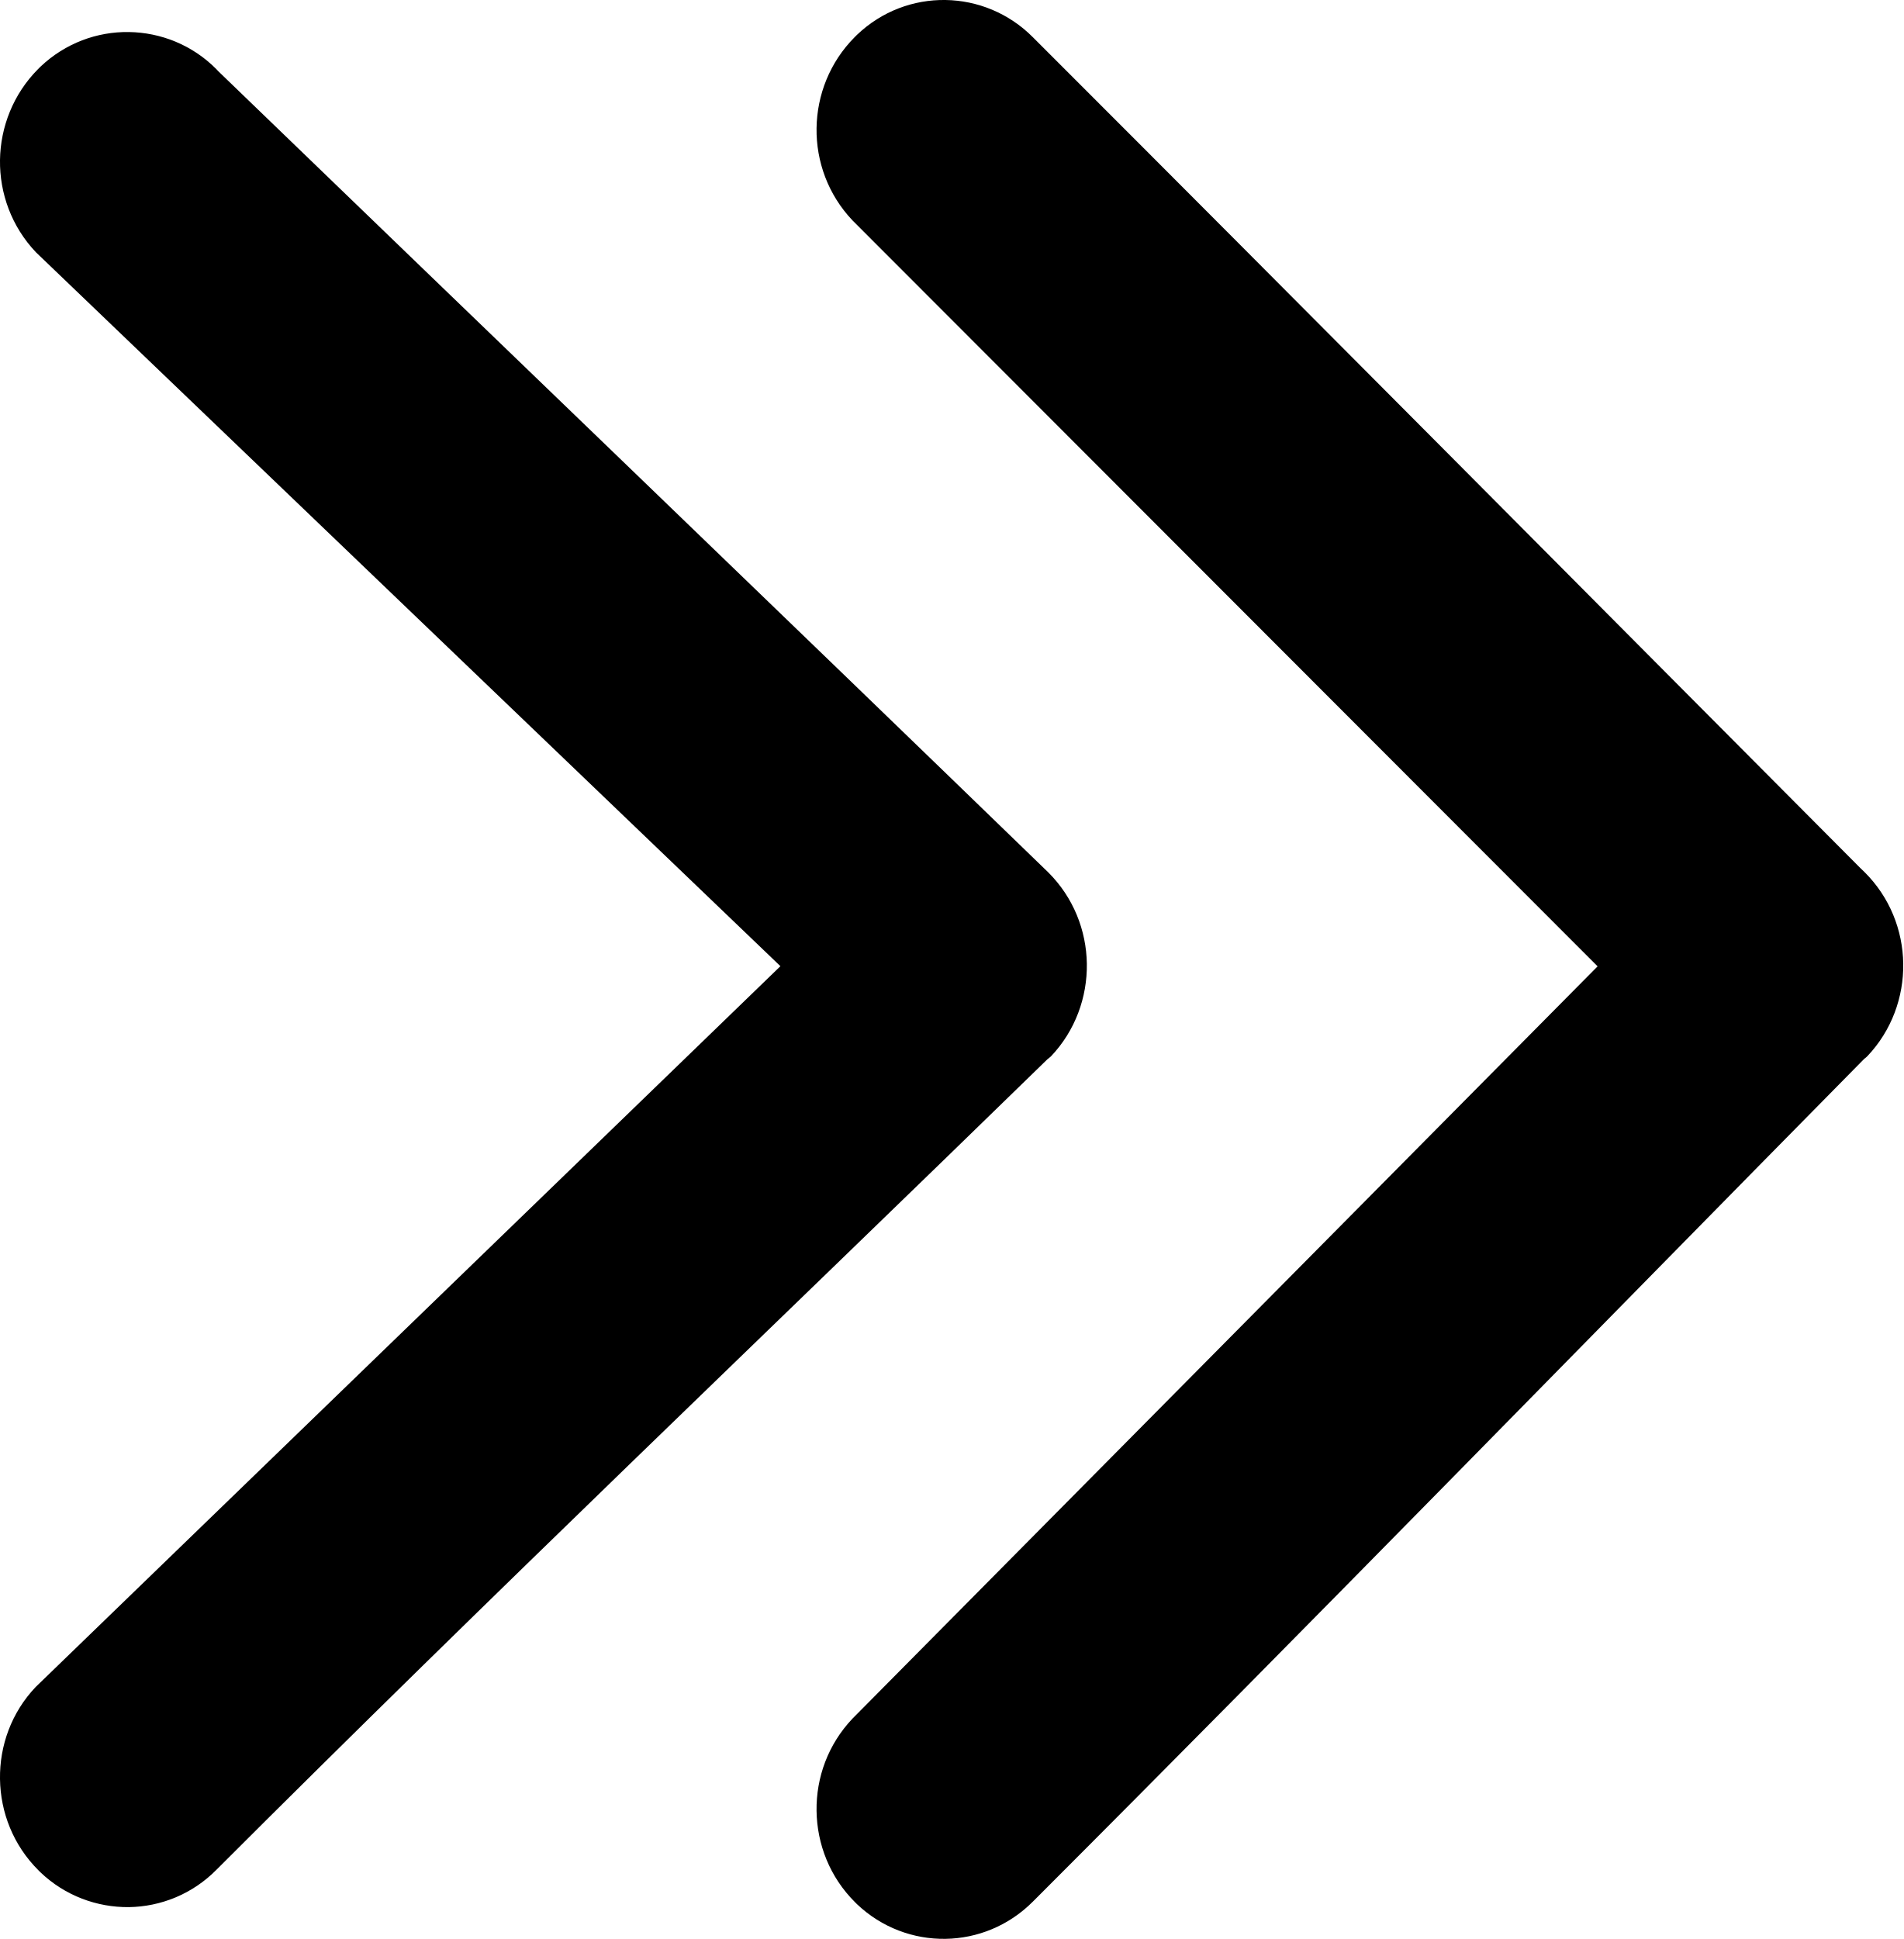
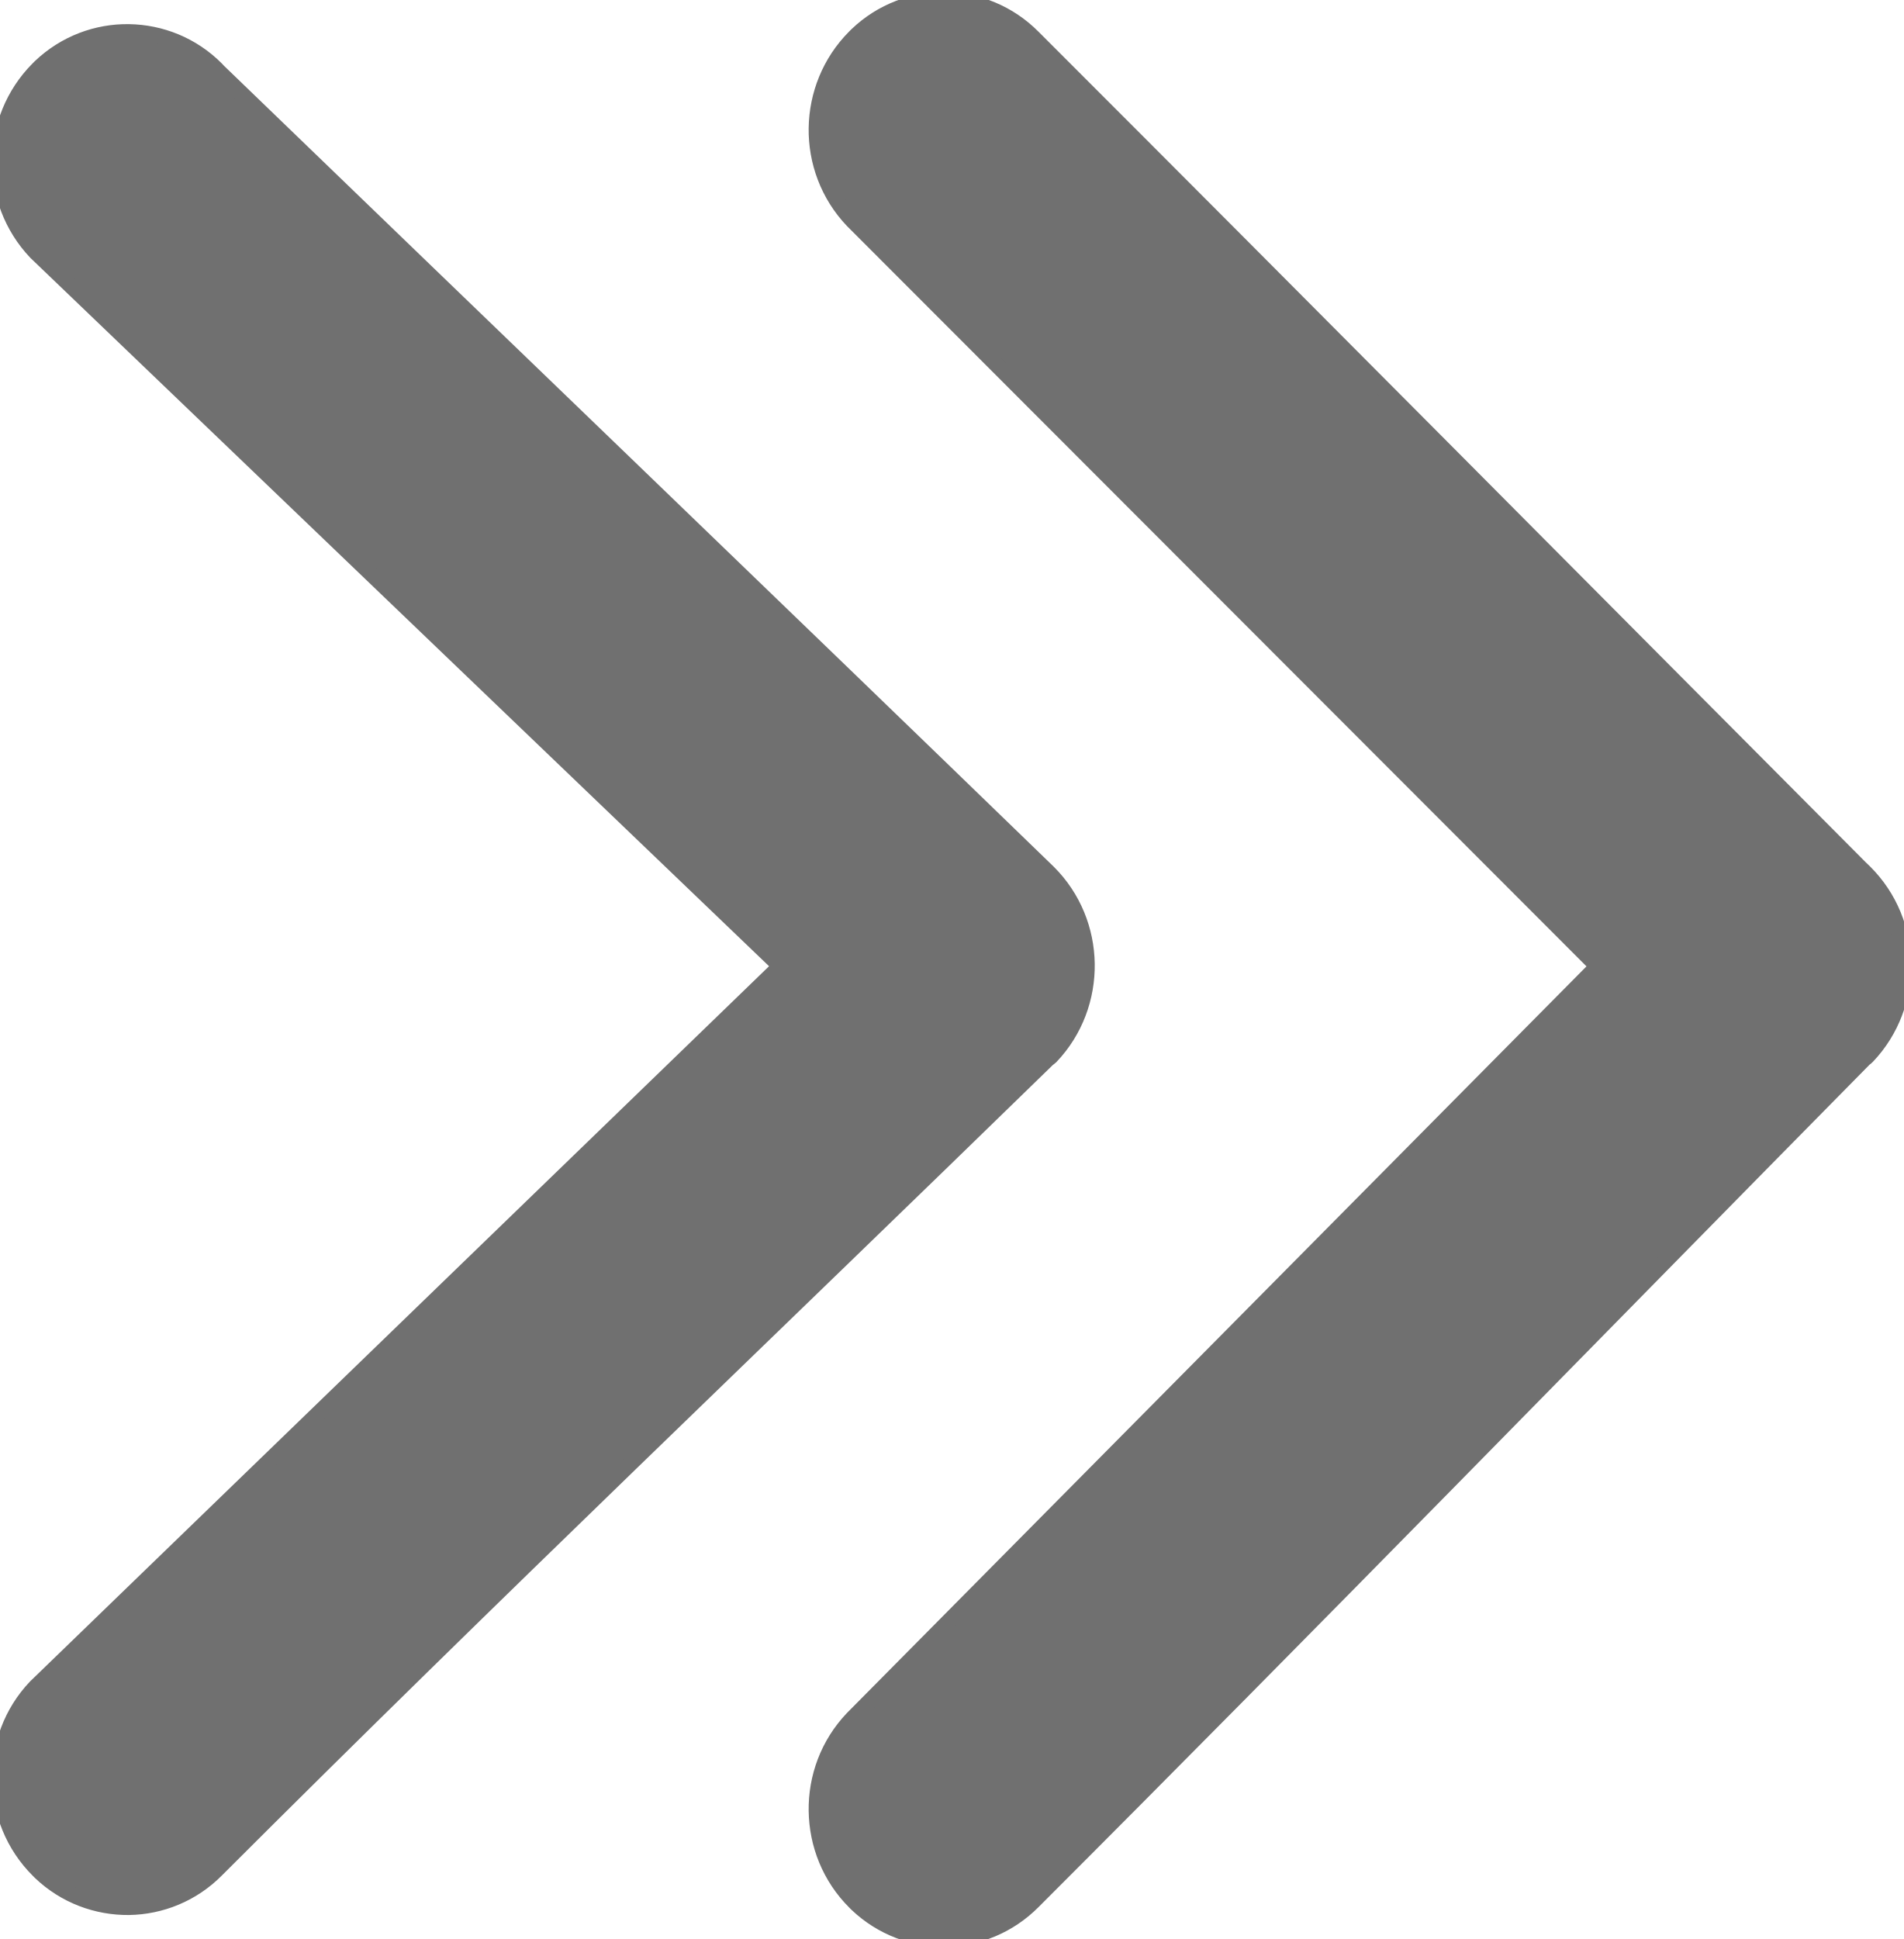
- <svg xmlns="http://www.w3.org/2000/svg" version="1.1" id="Layer_1" x="0px" y="0px" viewBox="0 0 120.64 122.88" style="enable-background:new 0 0 120.64 122.88" xml:space="preserve">
+ <svg xmlns="http://www.w3.org/2000/svg" version="1.1" id="Layer_1" stroke="#707070" x="0px" y="0px" viewBox="0 0 120.64 122.88" style="enable-background:new 0 0 120.64 122.88" xml:space="preserve">
  <g>
-     <path d="M54.03,108.91c-1.55,1.63-2.31,3.74-2.28,5.85c0.03,2.11,0.84,4.2,2.44,5.79l0.12,0.12c1.58,1.5,3.6,2.23,5.61,2.2 c2.01-0.03,4.01-0.82,5.55-2.37c17.66-17.66,35.13-35.61,52.68-53.4c0.07-0.05,0.13-0.1,0.19-0.16c1.55-1.63,2.31-3.76,2.28-5.87 c-0.03-2.11-0.85-4.21-2.45-5.8l-0.27-0.26C100.43,37.47,82.98,19.87,65.46,2.36C63.93,0.82,61.93,0.03,59.92,0 c-2.01-0.03-4.03,0.7-5.61,2.21l-0.15,0.15c-1.57,1.58-2.38,3.66-2.41,5.76c-0.03,2.1,0.73,4.22,2.28,5.85l47.22,47.27 L54.03,108.91L54.03,108.91z M2.26,106.91c-1.54,1.62-2.29,3.73-2.26,5.83c0.03,2.11,0.84,4.2,2.44,5.79l0.12,0.12 c1.57,1.5,3.6,2.23,5.61,2.21c2.01-0.03,4.02-0.82,5.55-2.37C31.01,101.2,48.87,84.2,66.39,67.12c0.07-0.05,0.14-0.11,0.21-0.17 c1.55-1.63,2.31-3.76,2.28-5.87c-0.03-2.11-0.85-4.21-2.45-5.8C48.94,38.33,31.36,21.44,13.83,4.51l-0.12-0.13 c-1.53-1.54-3.53-2.32-5.54-2.35C6.16,2,4.14,2.73,2.56,4.23L2.41,4.38C0.84,5.96,0.03,8.05,0,10.14c-0.03,2.1,0.73,4.22,2.28,5.85 l47.18,45.24L2.26,106.91L2.26,106.91z" />
+     <path fill="#707070" stroke="#707070" d="M54.03,108.91c-1.55,1.63-2.31,3.74-2.28,5.85c0.03,2.11,0.84,4.2,2.44,5.79l0.12,0.12c1.58,1.5,3.6,2.23,5.61,2.2 c2.01-0.03,4.01-0.82,5.55-2.37c17.66-17.66,35.13-35.61,52.68-53.4c0.07-0.05,0.13-0.1,0.19-0.16c1.55-1.63,2.31-3.76,2.28-5.87 c-0.03-2.11-0.85-4.21-2.45-5.8l-0.27-0.26C100.43,37.47,82.98,19.87,65.46,2.36C63.93,0.82,61.93,0.03,59.92,0 c-2.01-0.03-4.03,0.7-5.61,2.21l-0.15,0.15c-1.57,1.58-2.38,3.66-2.41,5.76c-0.03,2.1,0.73,4.22,2.28,5.85l47.22,47.27 L54.03,108.91L54.03,108.91z M2.26,106.91c-1.54,1.62-2.29,3.73-2.26,5.83c0.03,2.11,0.84,4.2,2.44,5.79l0.12,0.12 c1.57,1.5,3.6,2.23,5.61,2.21c2.01-0.03,4.02-0.82,5.55-2.37C31.01,101.2,48.87,84.2,66.39,67.12c0.07-0.05,0.14-0.11,0.21-0.17 c1.55-1.63,2.31-3.76,2.28-5.87c-0.03-2.11-0.85-4.21-2.45-5.8C48.94,38.33,31.36,21.44,13.83,4.51l-0.12-0.13 c-1.53-1.54-3.53-2.32-5.54-2.35C6.16,2,4.14,2.73,2.56,4.23L2.41,4.38C0.84,5.96,0.03,8.05,0,10.14c-0.03,2.1,0.73,4.22,2.28,5.85 l47.18,45.24L2.26,106.91L2.26,106.91z" />
  </g>
</svg>
